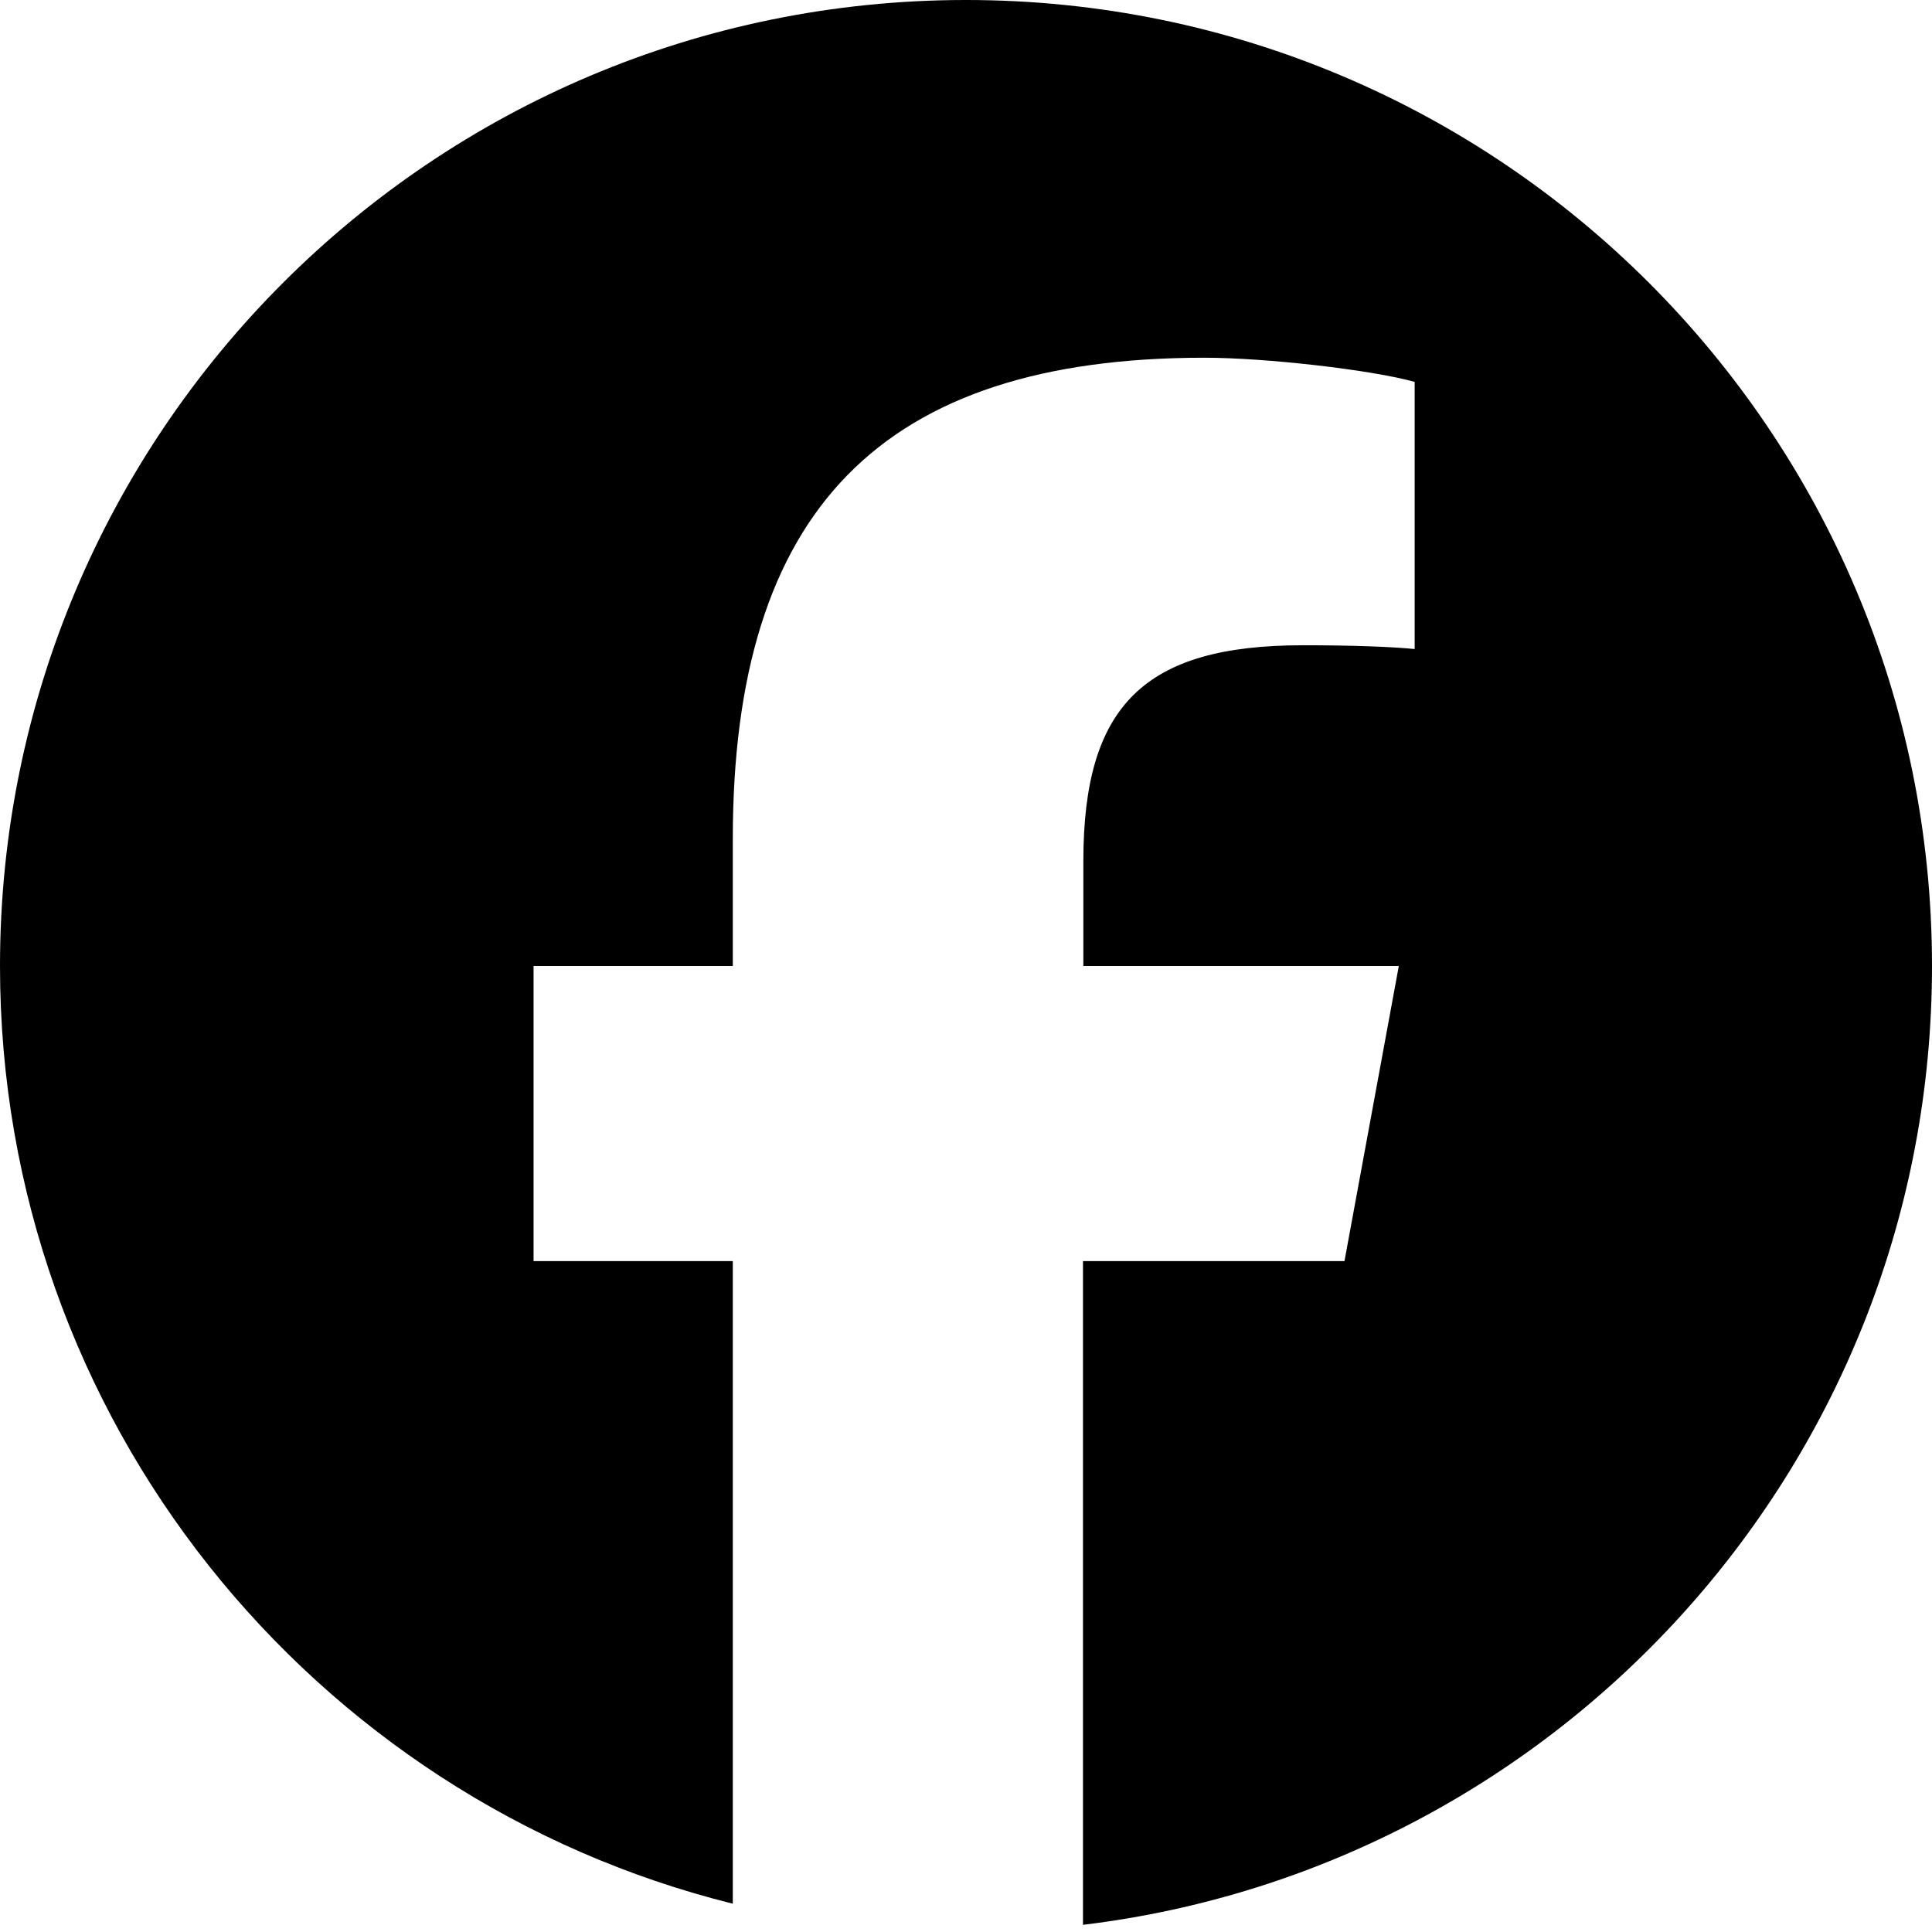
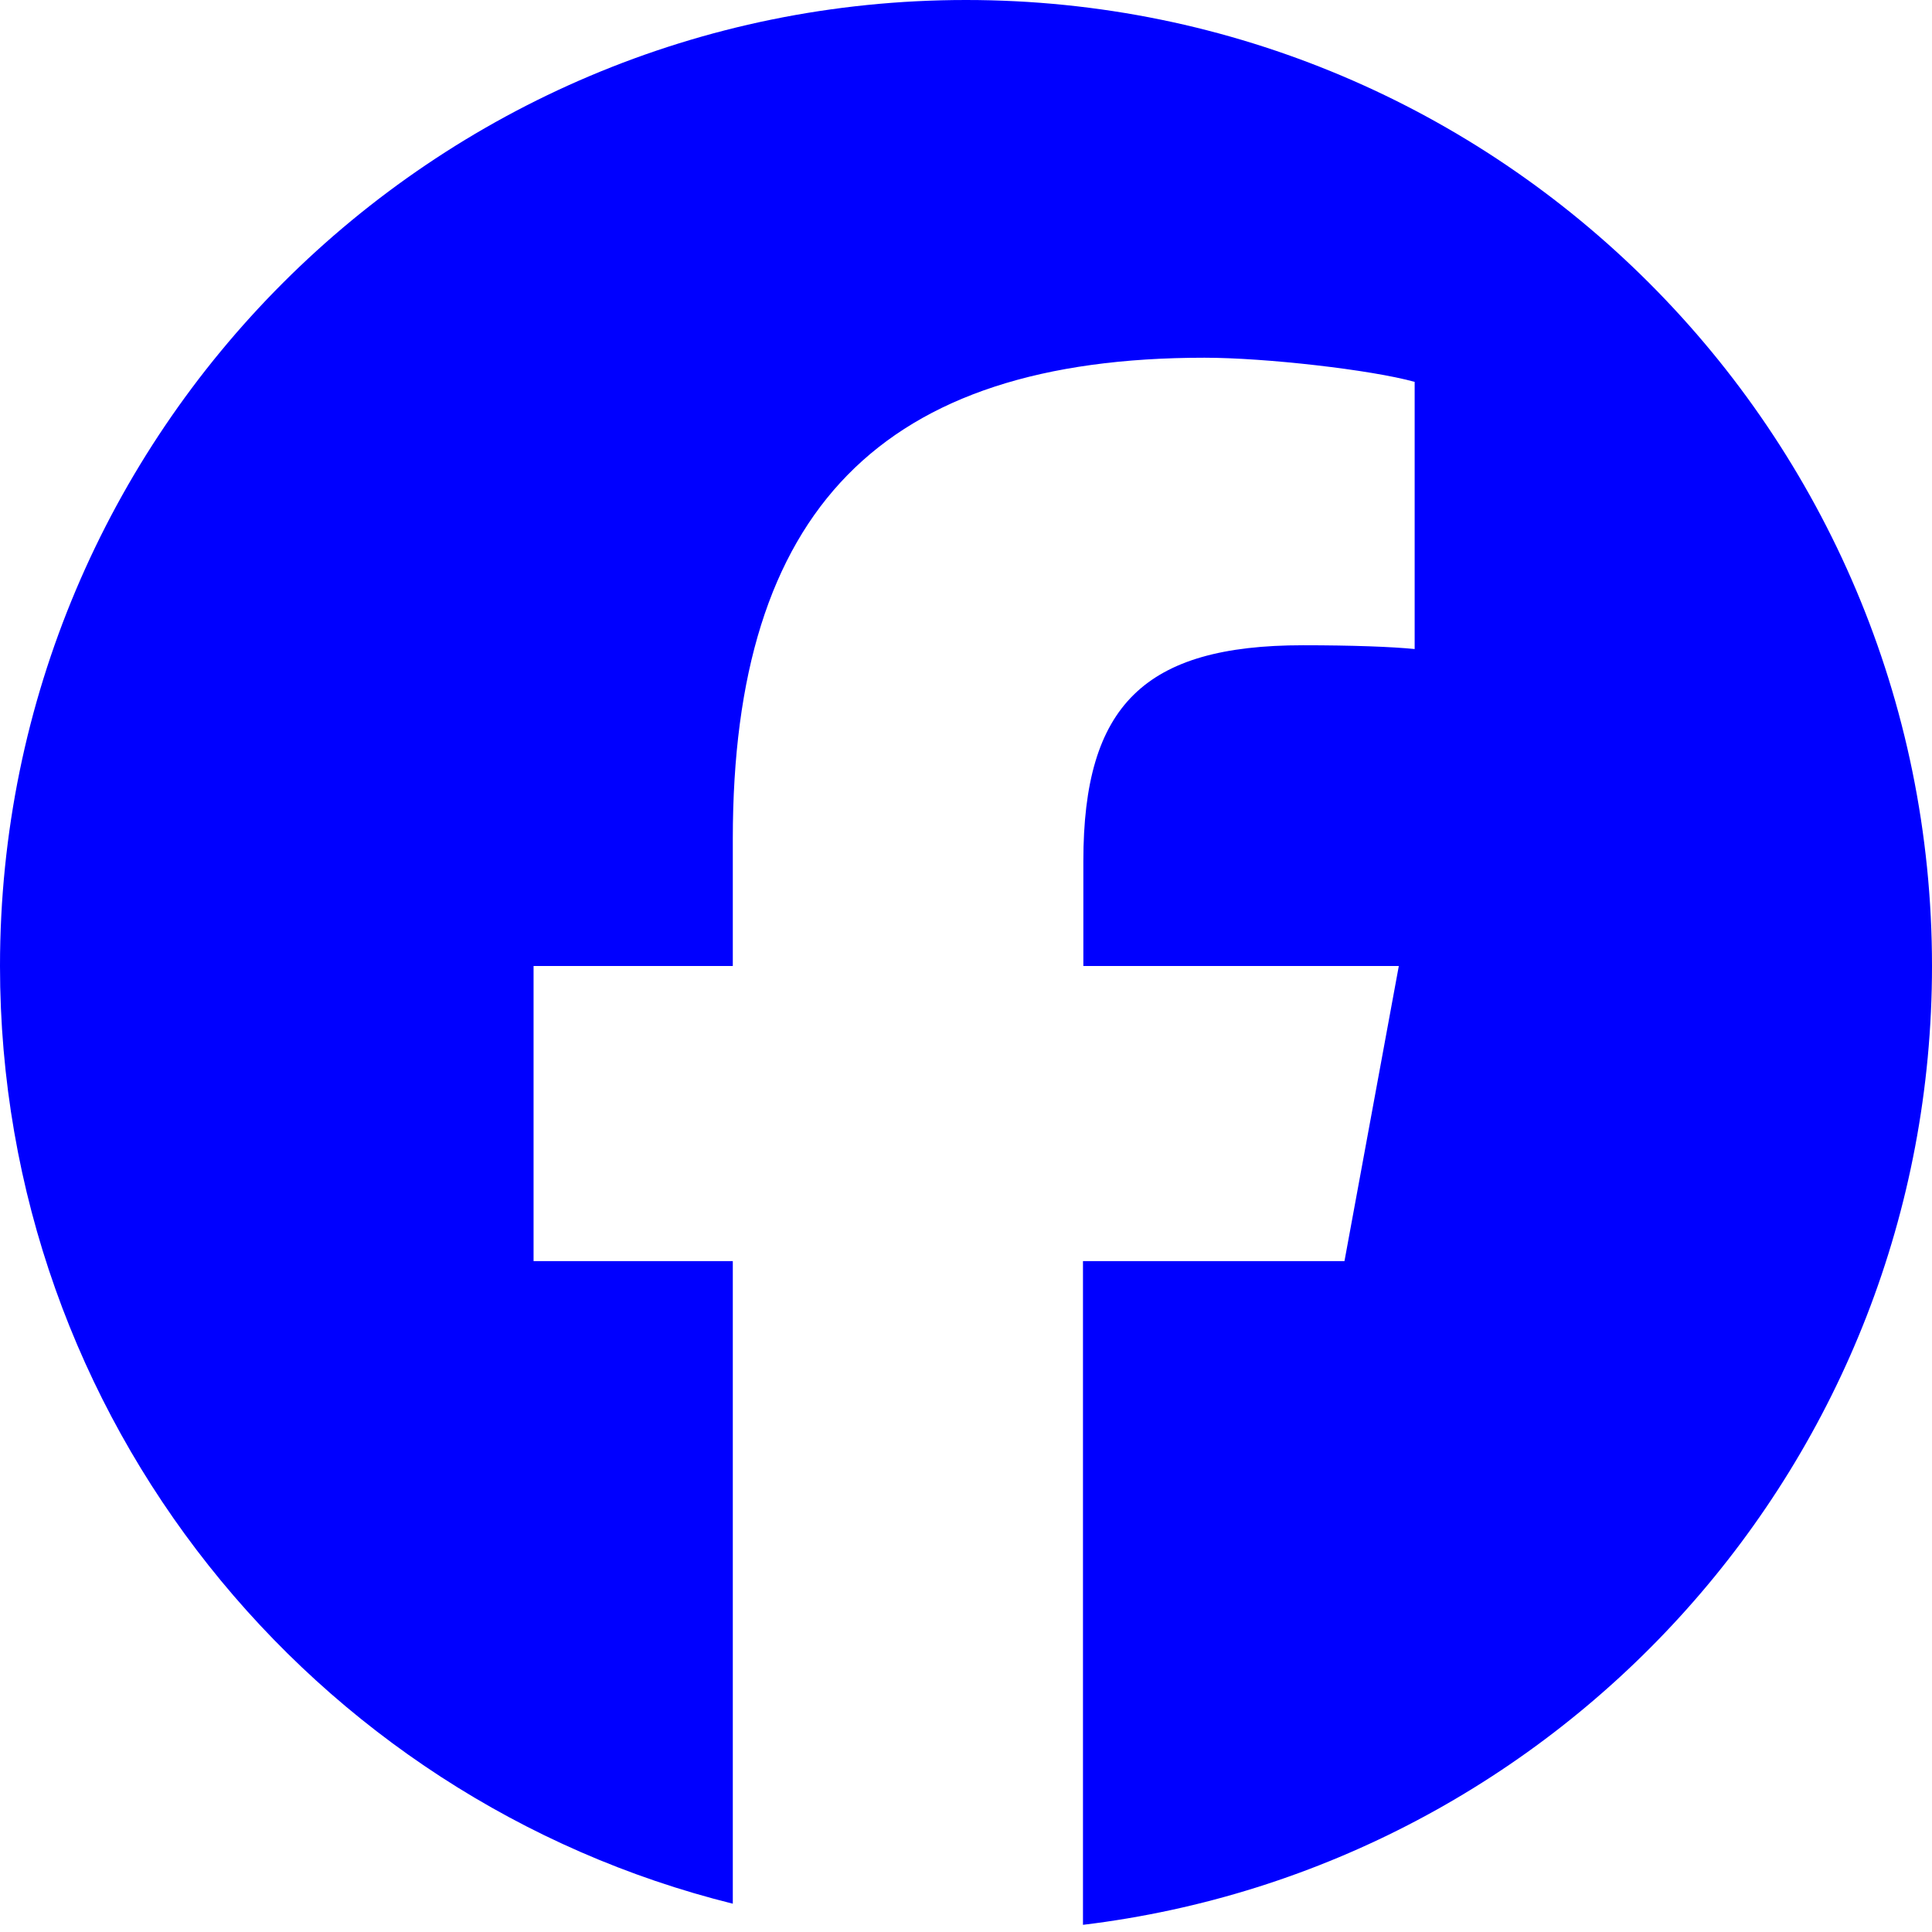
- <svg xmlns="http://www.w3.org/2000/svg" viewBox="0 0 512 512">
+ <svg xmlns="http://www.w3.org/2000/svg" fill="blue" viewBox="0 0 512 512">
  <path d="M512 256C512 114.6 397.4 0 256 0S0 114.6 0 256C0 376 82.7 476.8 194.2 504.5V334.2H141.4V256h52.8V222.3c0-87.1 39.4-127.5 125-127.5c16.2 0 44.2 3.2 55.7 6.4V172c-6-.6-16.5-1-29.6-1c-42 0-58.2 15.9-58.2 57.2V256h83.6l-14.4 78.2H287V510.1C413.8 494.8 512 386.9 512 256h0z" />
</svg>
